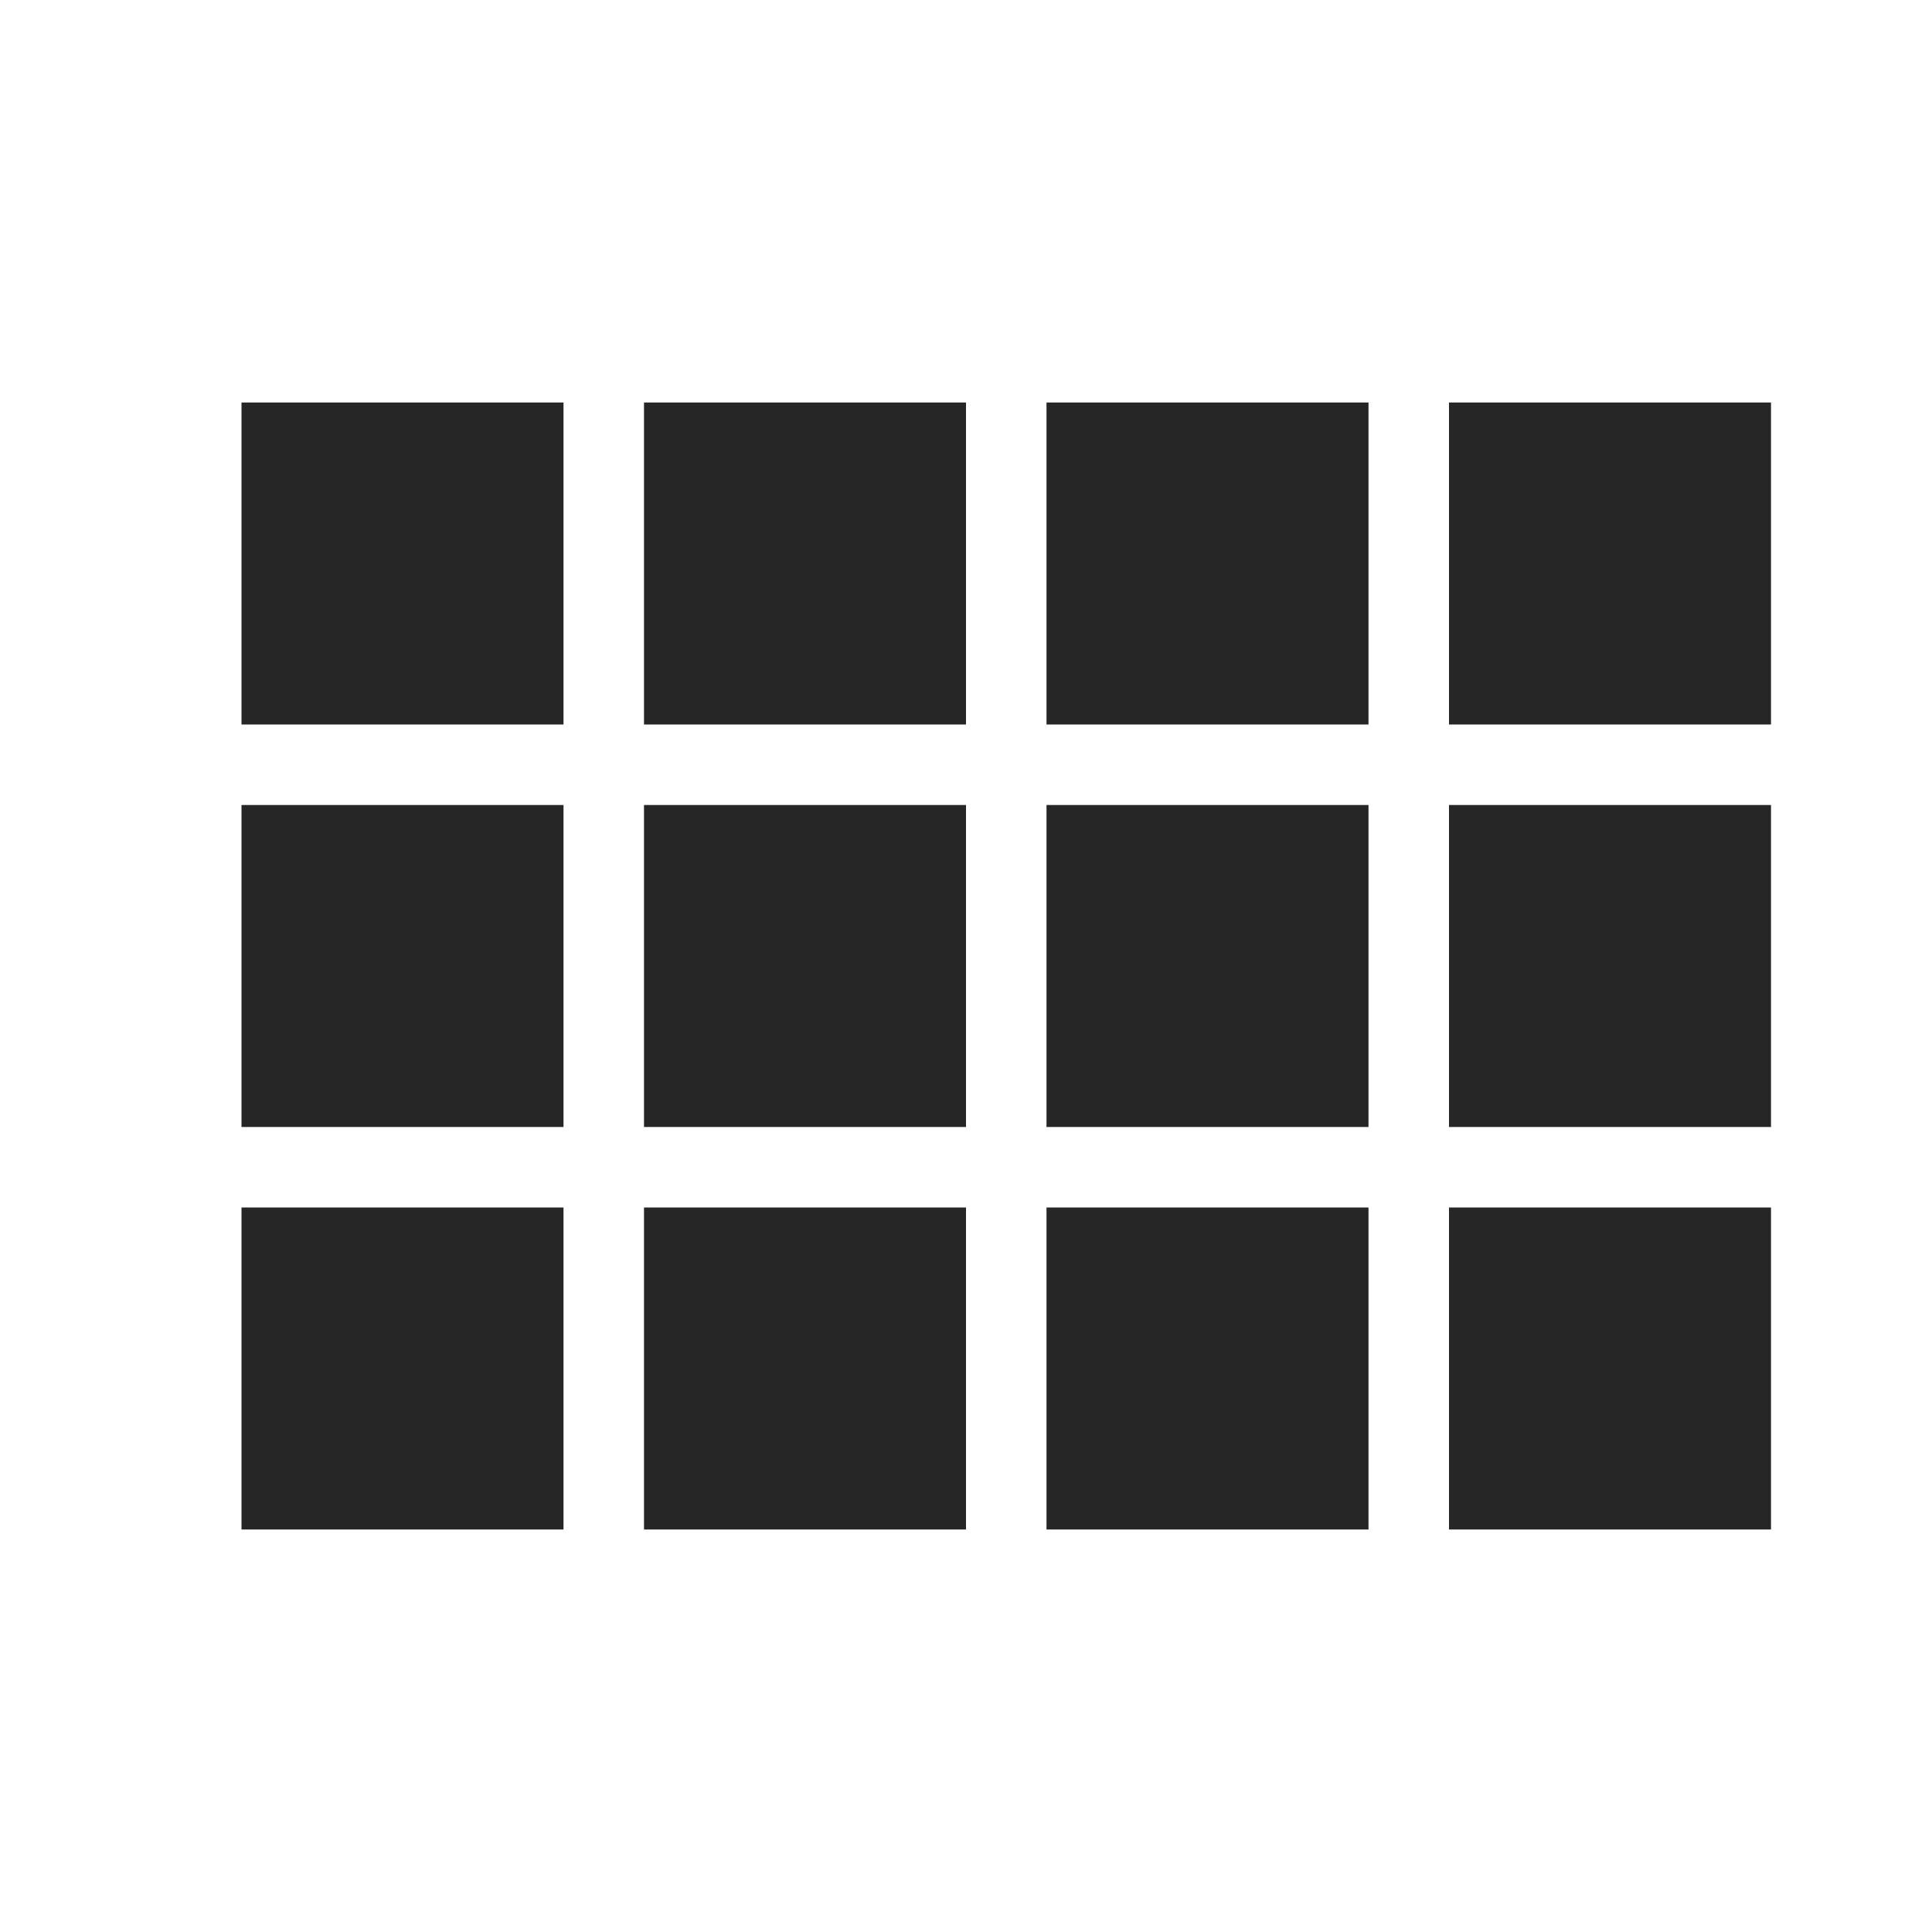
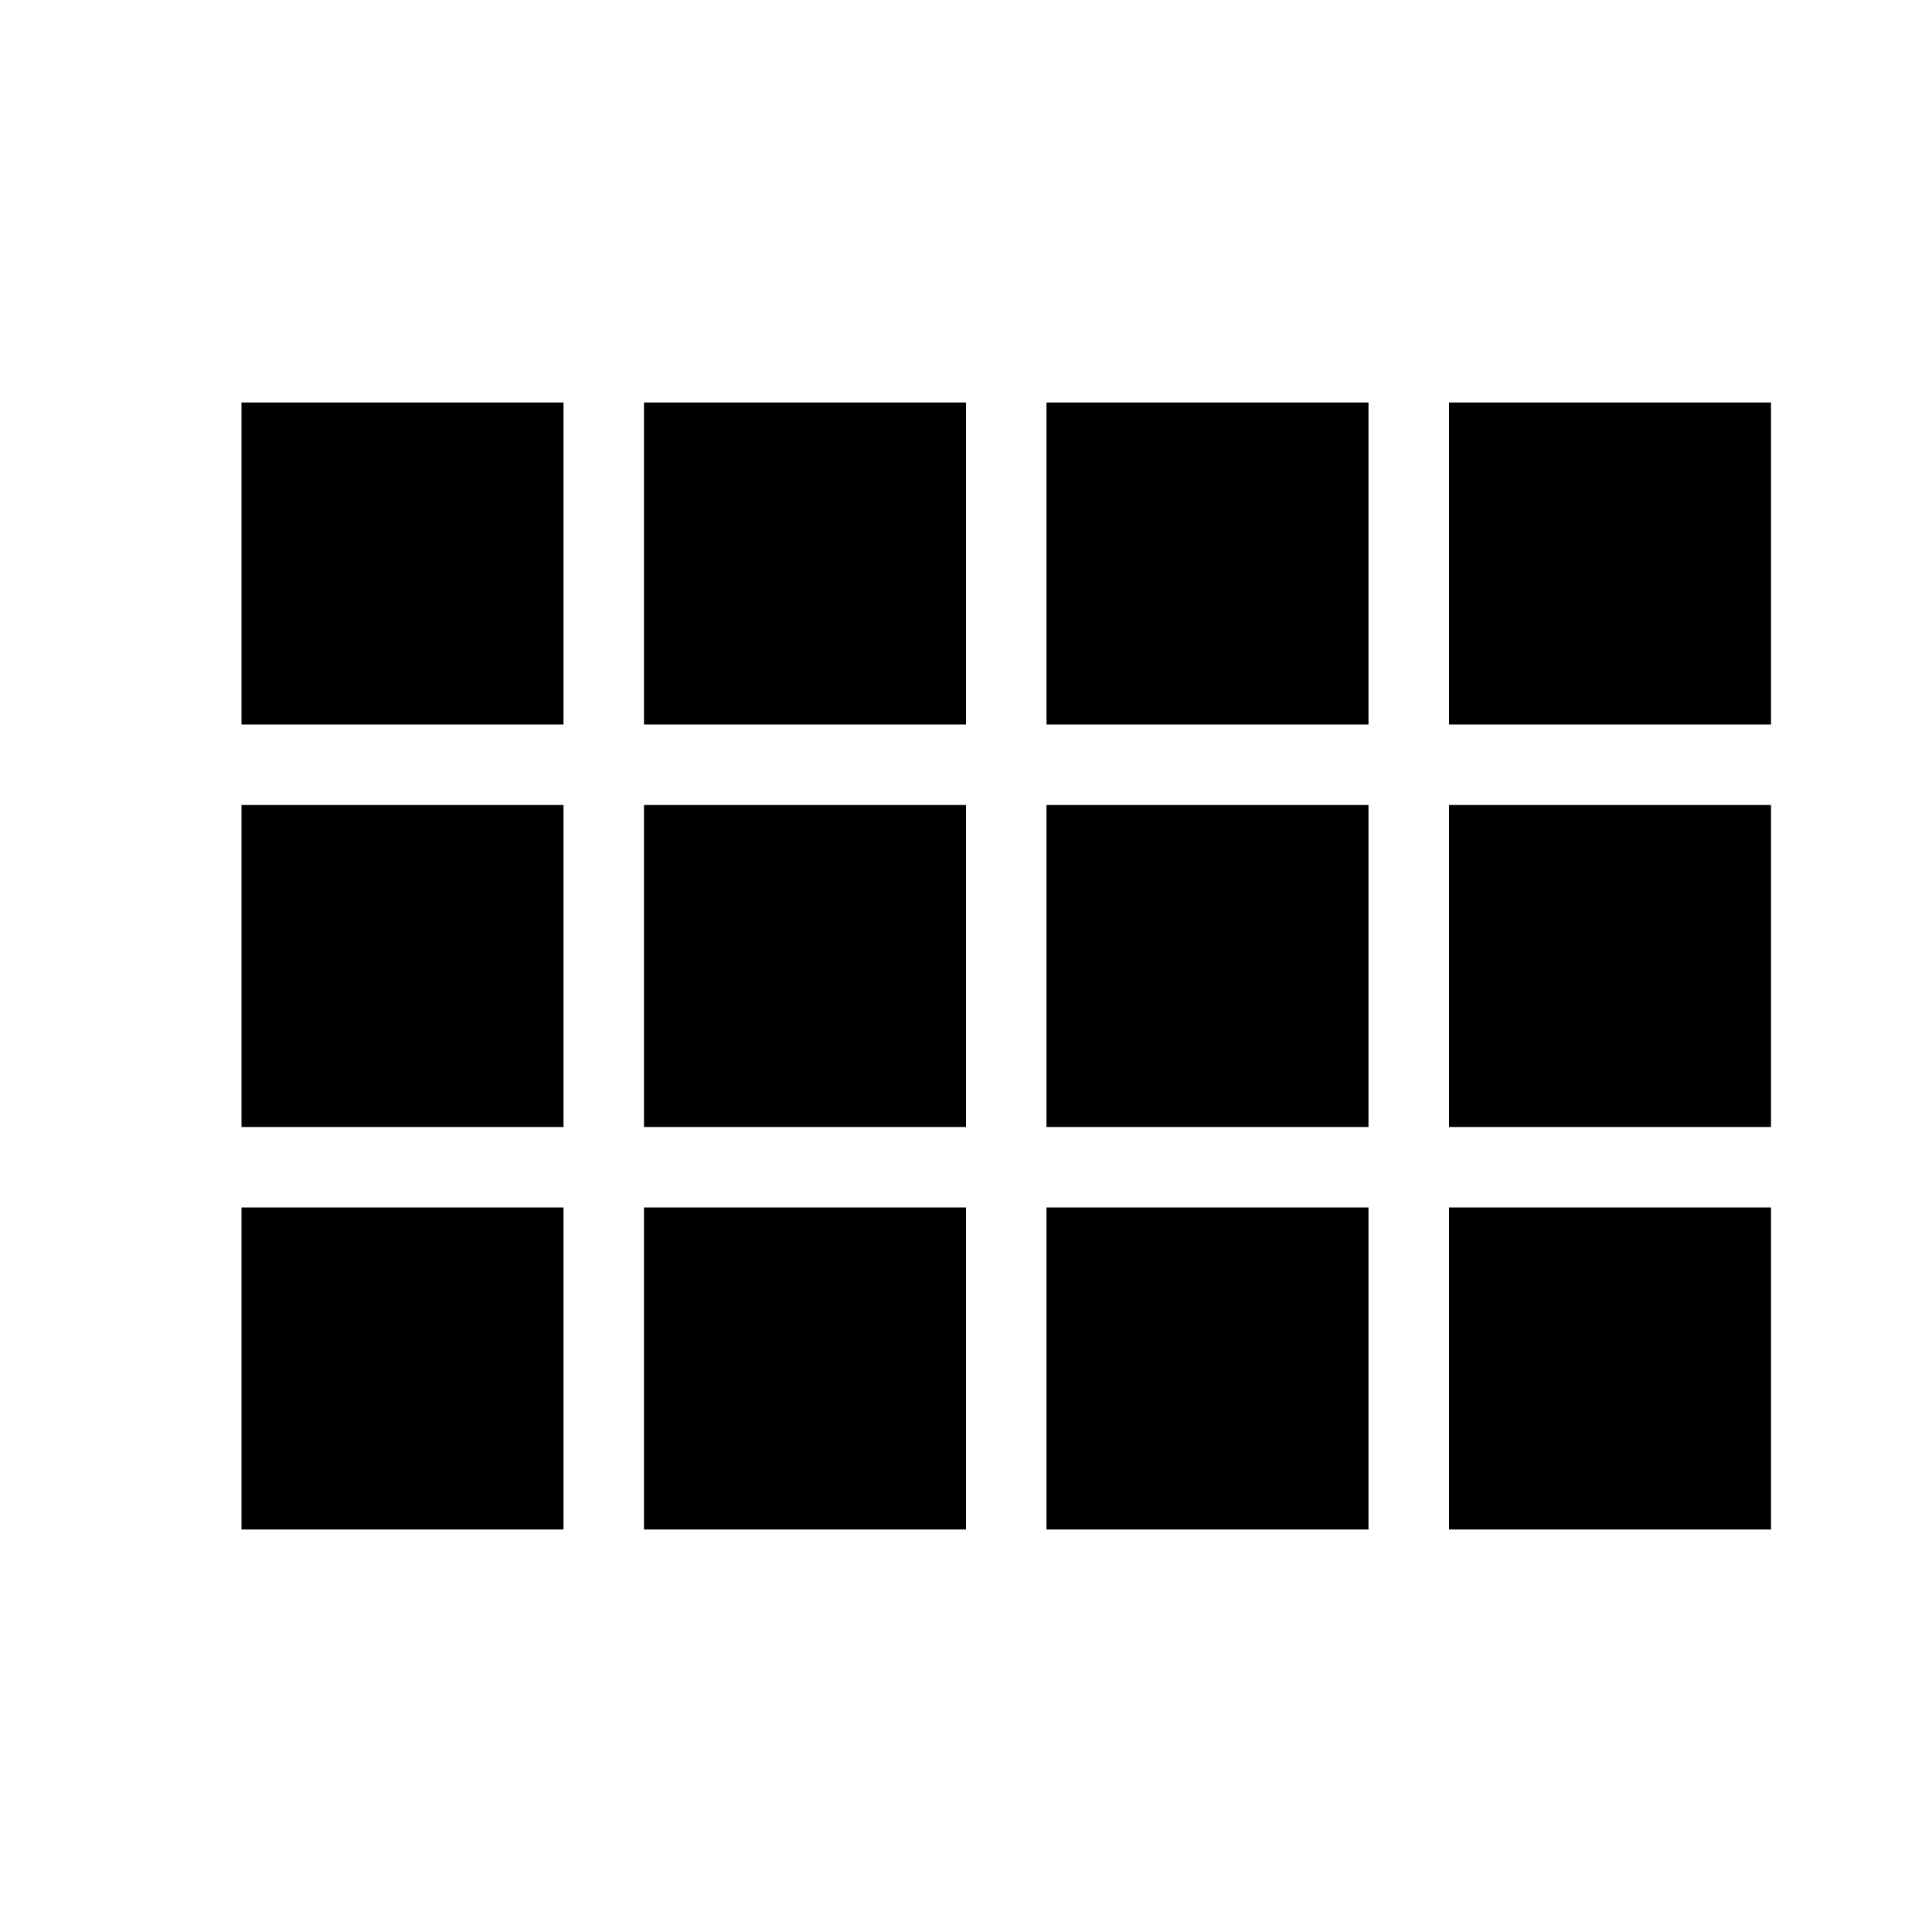
- <svg xmlns="http://www.w3.org/2000/svg" height="24px" viewBox="0 0 24 24" width="24px" fill="#262626">
+ <svg xmlns="http://www.w3.org/2000/svg" height="100%" viewBox="0 0 24 24" width="100%" fill="currentColor">
  <path d="M0 0h24v24H0z" fill="none" />
  <path d="M3 9h4V5H3v4zm0 5h4v-4H3v4zm5 0h4v-4H8v4zm5 0h4v-4h-4v4zM8 9h4V5H8v4zm5-4v4h4V5h-4zm5 9h4v-4h-4v4zM3 19h4v-4H3v4zm5 0h4v-4H8v4zm5 0h4v-4h-4v4zm5 0h4v-4h-4v4zm0-14v4h4V5h-4z" />
</svg>
